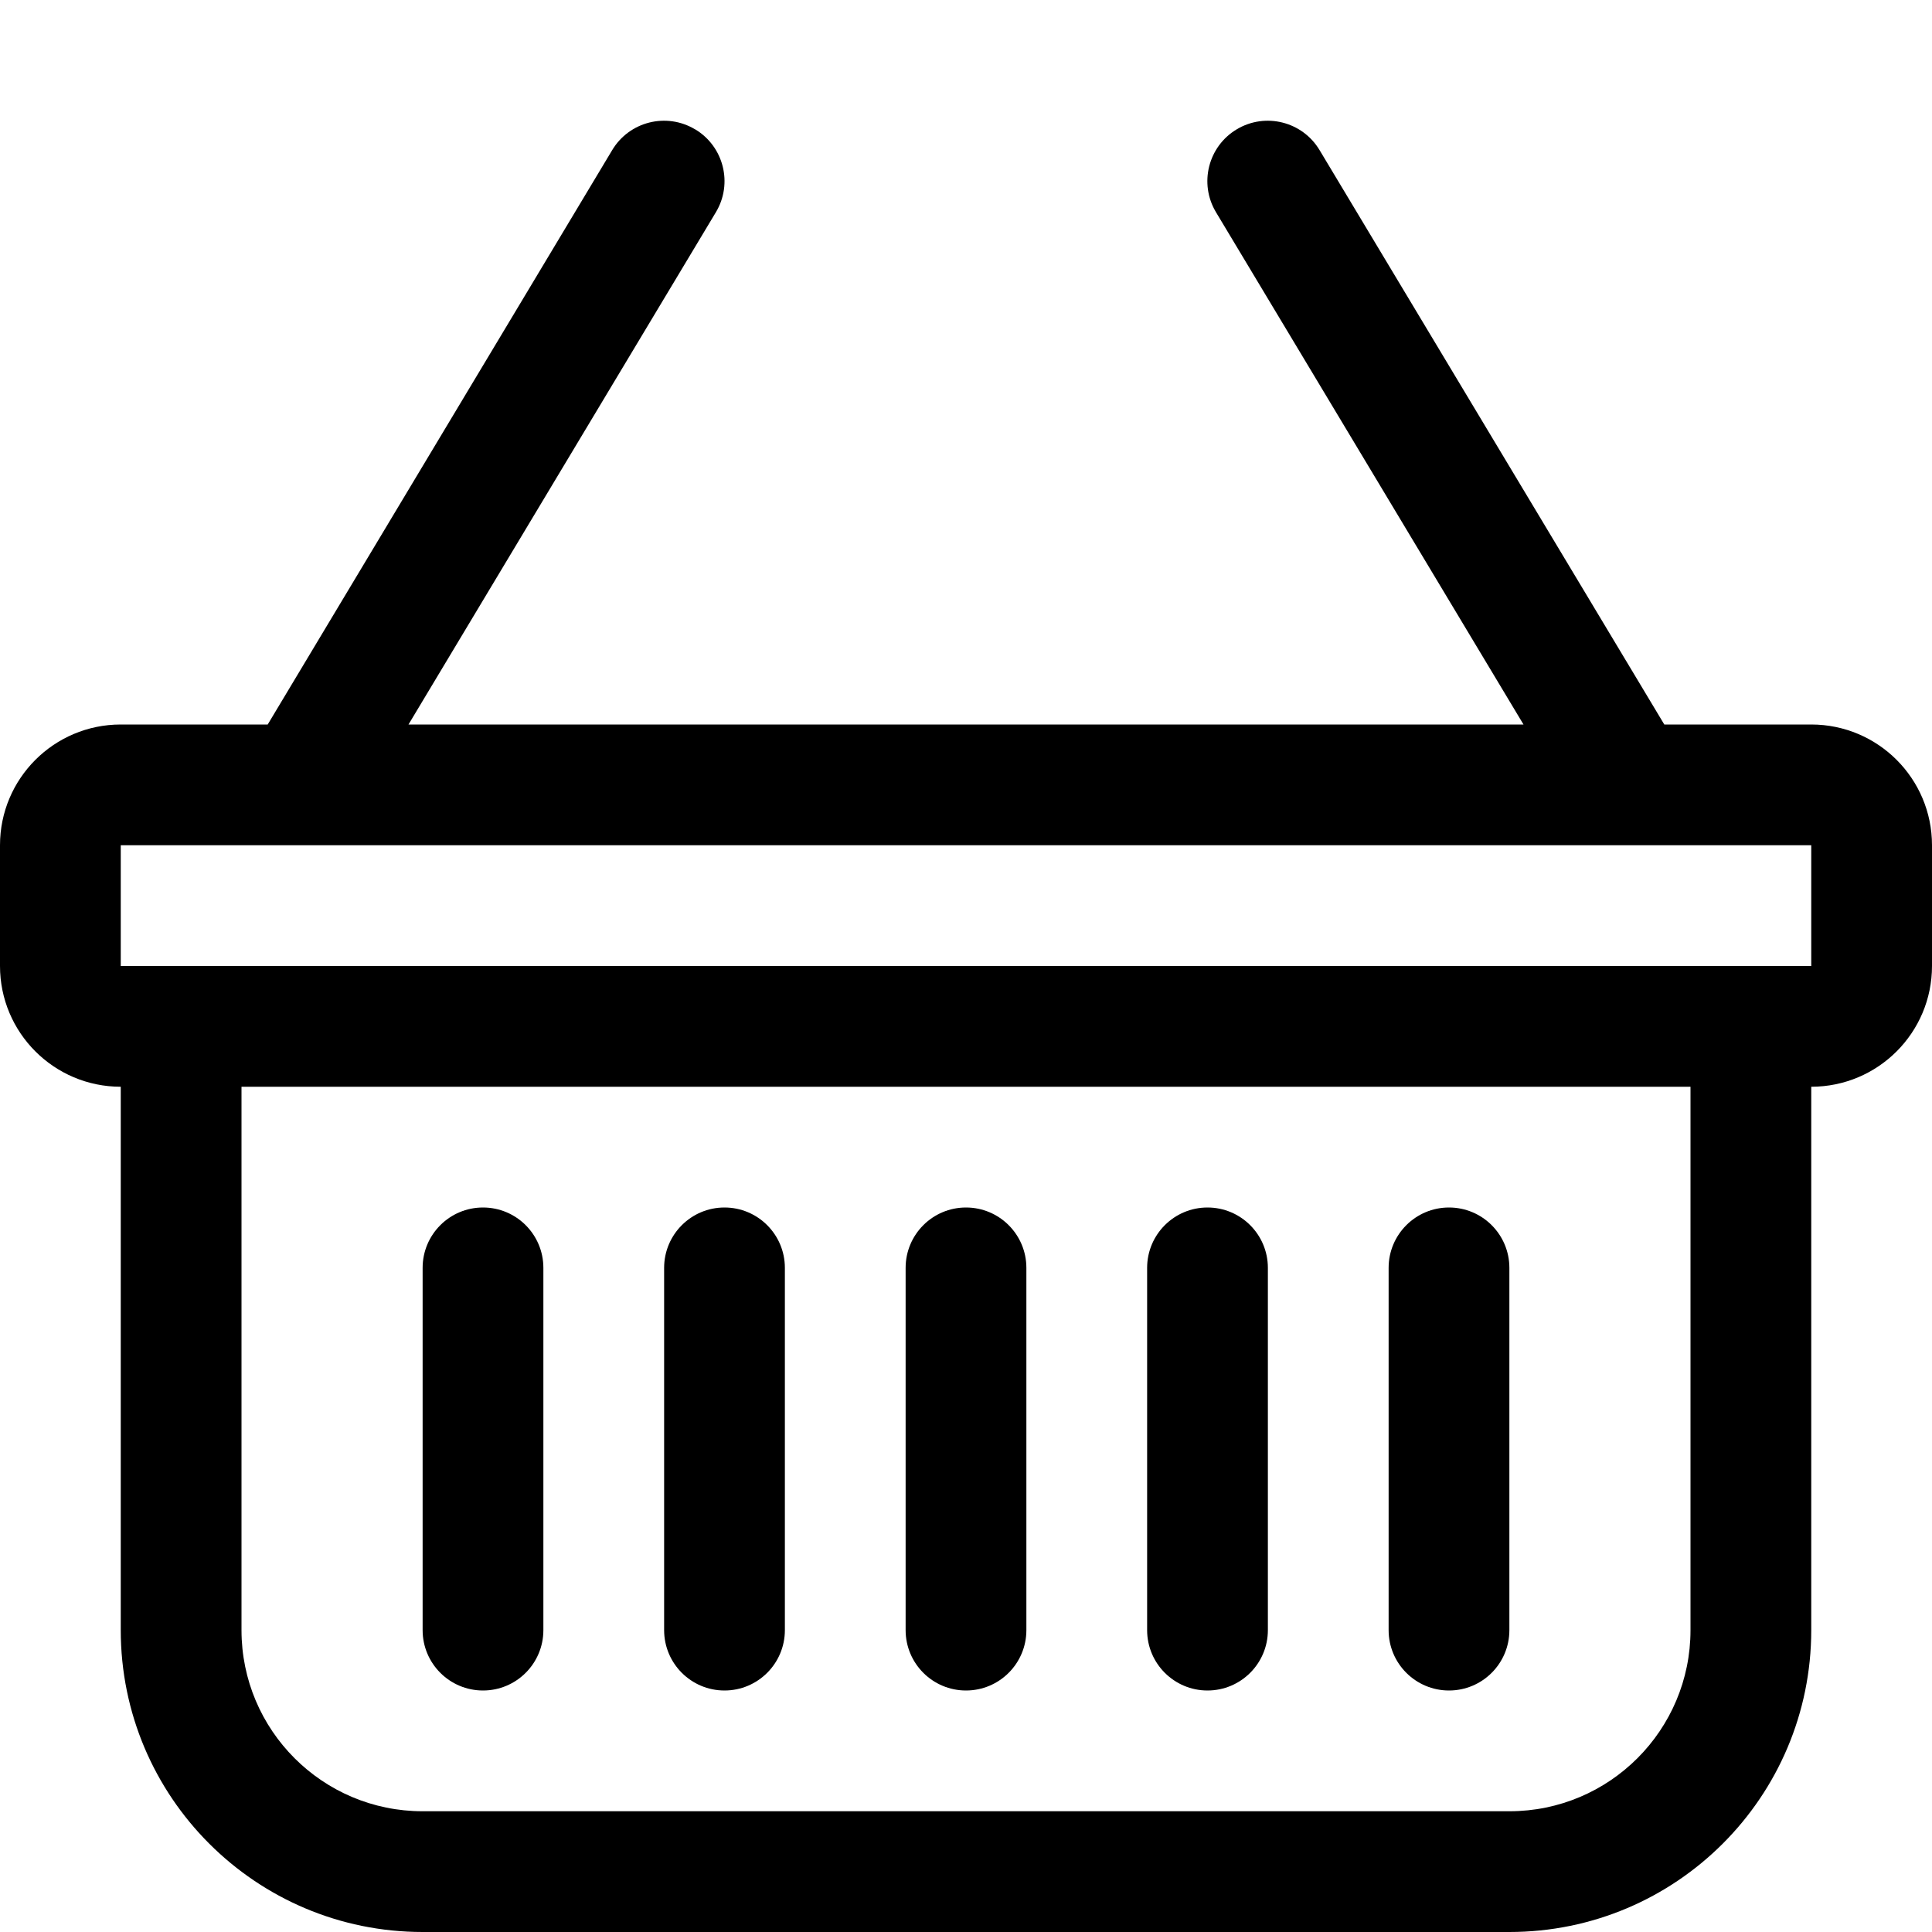
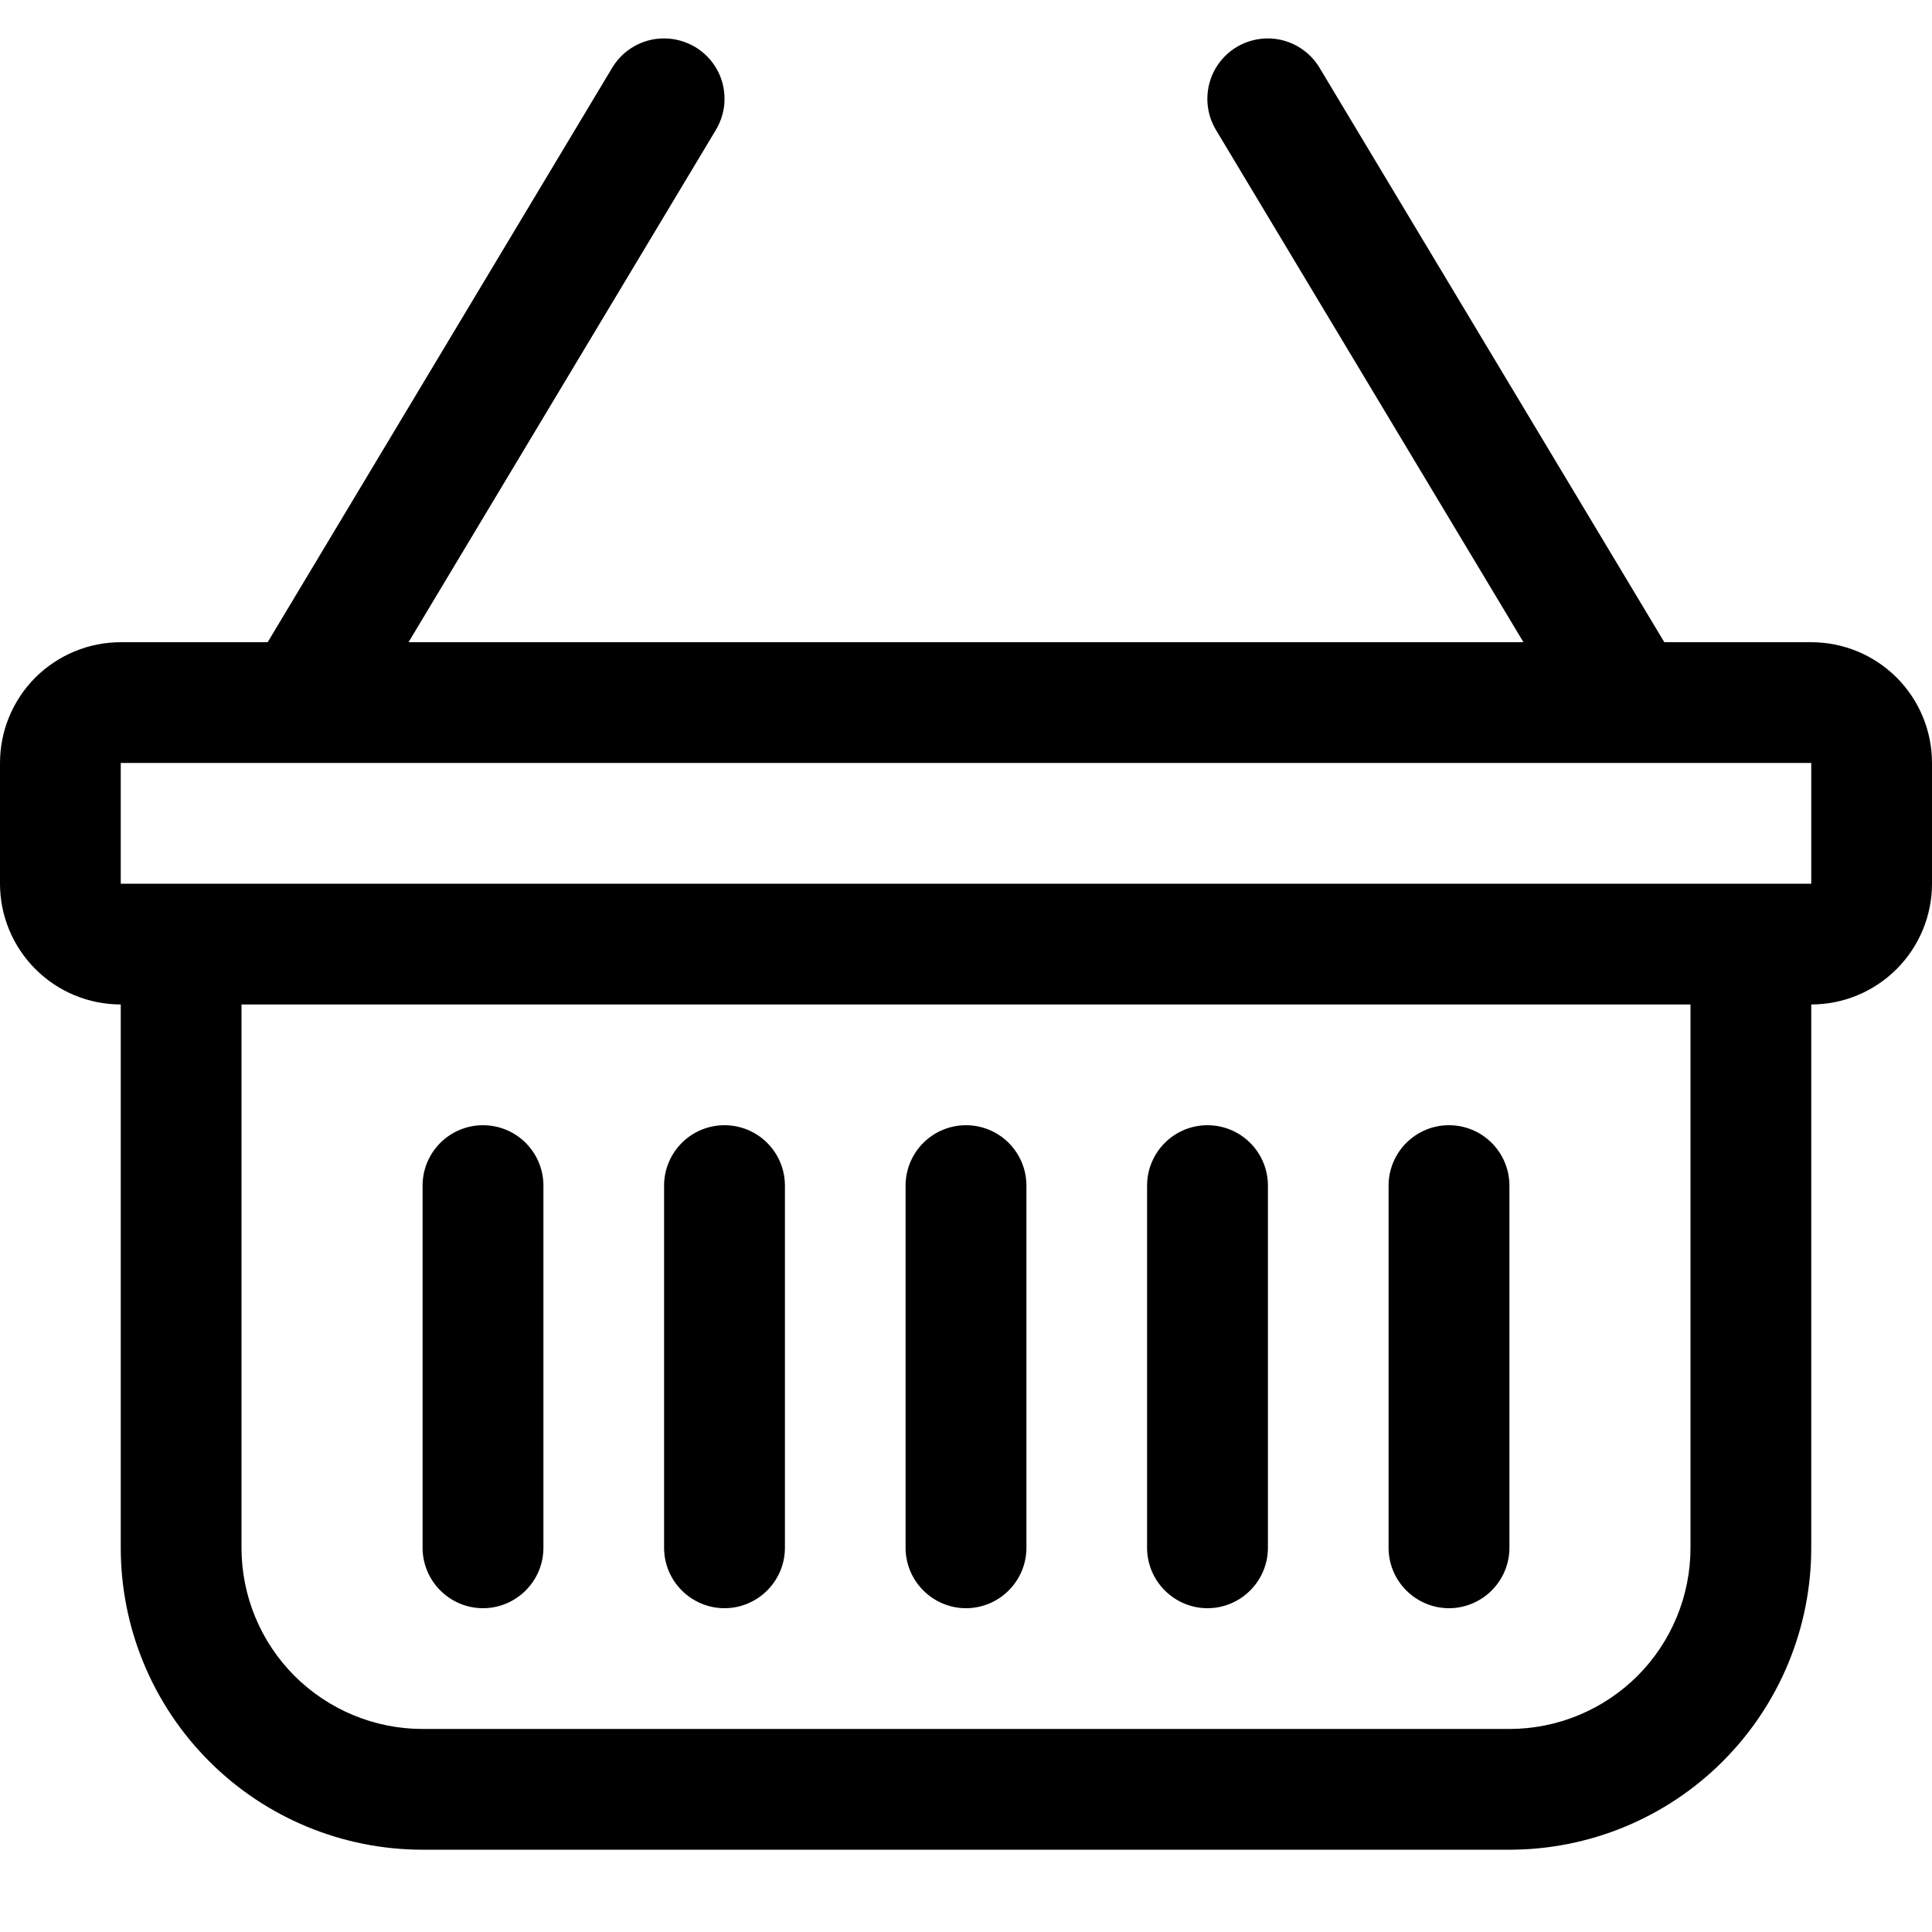
- <svg xmlns="http://www.w3.org/2000/svg" width="16px" height="16px" viewBox="0 0 16 16" fill="currentColor" class="bi bi-basket">
-   <path d="M5.757 1.071a.5.5 0 0 1 .172.686L3.383 6h9.234L10.07 1.757a.5.5 0 1 1 .858-.514L13.783 6H15a1 1 0 0 1 1 1v1a1 1 0 0 1-1 1v4.5a2.5 2.5 0 0 1-2.5 2.5h-9A2.5 2.5 0 0 1 1 13.5V9a1 1 0 0 1-1-1V7a1 1 0 0 1 1-1h1.217L5.07 1.243a.5.5 0 0 1 .686-.172zM2 9v4.5A1.5 1.5 0 0 0 3.5 15h9a1.5 1.5 0 0 0 1.5-1.5V9H2zM1 7v1h14V7H1zm3 3a.5.5 0 0 1 .5.5v3a.5.5 0 0 1-1 0v-3A.5.5 0 0 1 4 10zm2 0a.5.5 0 0 1 .5.5v3a.5.5 0 0 1-1 0v-3A.5.5 0 0 1 6 10zm2 0a.5.5 0 0 1 .5.5v3a.5.5 0 0 1-1 0v-3A.5.5 0 0 1 8 10zm2 0a.5.5 0 0 1 .5.5v3a.5.5 0 0 1-1 0v-3a.5.5 0 0 1 .5-.5zm2 0a.5.5 0 0 1 .5.5v3a.5.5 0 0 1-1 0v-3a.5.5 0 0 1 .5-.5z" />
+ <svg xmlns="http://www.w3.org/2000/svg" width="22" height="22" viewBox="0 0 22 22" fill="none">
+   <path d="M7.916 0.535C7.993 0.582 8.061 0.643 8.115 0.715C8.169 0.788 8.208 0.87 8.23 0.958C8.251 1.046 8.256 1.137 8.243 1.226C8.229 1.315 8.199 1.401 8.152 1.479L4.652 7.313H17.348L13.846 1.479C13.752 1.322 13.725 1.135 13.769 0.958C13.813 0.781 13.926 0.629 14.083 0.535C14.239 0.442 14.427 0.414 14.603 0.458C14.78 0.503 14.932 0.615 15.026 0.772L18.952 7.313H20.625C20.99 7.313 21.339 7.458 21.597 7.715C21.855 7.973 22 8.323 22 8.688V10.063C22 10.427 21.855 10.777 21.597 11.035C21.339 11.293 20.99 11.438 20.625 11.438V17.625C20.625 18.537 20.263 19.411 19.618 20.056C18.974 20.701 18.099 21.063 17.188 21.063H4.812C3.901 21.063 3.026 20.701 2.382 20.056C1.737 19.411 1.375 18.537 1.375 17.625V11.438C1.01 11.438 0.661 11.293 0.403 11.035C0.145 10.777 0 10.427 0 10.063V8.688C0 8.323 0.145 7.973 0.403 7.715C0.661 7.458 1.01 7.313 1.375 7.313H3.048L6.971 0.772C7.018 0.694 7.079 0.627 7.151 0.573C7.224 0.519 7.306 0.48 7.394 0.458C7.481 0.436 7.573 0.432 7.662 0.445C7.751 0.458 7.837 0.489 7.915 0.535H7.916ZM2.75 11.438V17.625C2.75 18.172 2.967 18.697 3.354 19.084C3.741 19.47 4.265 19.688 4.812 19.688H17.188C17.735 19.688 18.259 19.47 18.646 19.084C19.033 18.697 19.25 18.172 19.25 17.625V11.438H2.75ZM1.375 8.688V10.063H20.625V8.688H1.375ZM5.5 12.813C5.682 12.813 5.857 12.885 5.986 13.014C6.115 13.143 6.188 13.318 6.188 13.5V17.625C6.188 17.808 6.115 17.982 5.986 18.111C5.857 18.24 5.682 18.313 5.5 18.313C5.318 18.313 5.143 18.24 5.014 18.111C4.885 17.982 4.812 17.808 4.812 17.625V13.5C4.812 13.318 4.885 13.143 5.014 13.014C5.143 12.885 5.318 12.813 5.5 12.813ZM8.25 12.813C8.432 12.813 8.607 12.885 8.736 13.014C8.865 13.143 8.938 13.318 8.938 13.5V17.625C8.938 17.808 8.865 17.982 8.736 18.111C8.607 18.24 8.432 18.313 8.25 18.313C8.068 18.313 7.893 18.24 7.764 18.111C7.635 17.982 7.562 17.808 7.562 17.625V13.5C7.562 13.318 7.635 13.143 7.764 13.014C7.893 12.885 8.068 12.813 8.25 12.813ZM11 12.813C11.182 12.813 11.357 12.885 11.486 13.014C11.615 13.143 11.688 13.318 11.688 13.5V17.625C11.688 17.808 11.615 17.982 11.486 18.111C11.357 18.24 11.182 18.313 11 18.313C10.818 18.313 10.643 18.24 10.514 18.111C10.385 17.982 10.312 17.808 10.312 17.625V13.5C10.312 13.318 10.385 13.143 10.514 13.014C10.643 12.885 10.818 12.813 11 12.813ZM13.75 12.813C13.932 12.813 14.107 12.885 14.236 13.014C14.365 13.143 14.438 13.318 14.438 13.5V17.625C14.438 17.808 14.365 17.982 14.236 18.111C14.107 18.24 13.932 18.313 13.75 18.313C13.568 18.313 13.393 18.24 13.264 18.111C13.135 17.982 13.062 17.808 13.062 17.625V13.5C13.062 13.318 13.135 13.143 13.264 13.014C13.393 12.885 13.568 12.813 13.75 12.813ZM16.5 12.813C16.682 12.813 16.857 12.885 16.986 13.014C17.115 13.143 17.188 13.318 17.188 13.5V17.625C17.188 17.808 17.115 17.982 16.986 18.111C16.857 18.24 16.682 18.313 16.5 18.313C16.318 18.313 16.143 18.24 16.014 18.111C15.885 17.982 15.812 17.808 15.812 17.625V13.5C15.812 13.318 15.885 13.143 16.014 13.014C16.143 12.885 16.318 12.813 16.5 12.813Z" fill="black" />
</svg>
